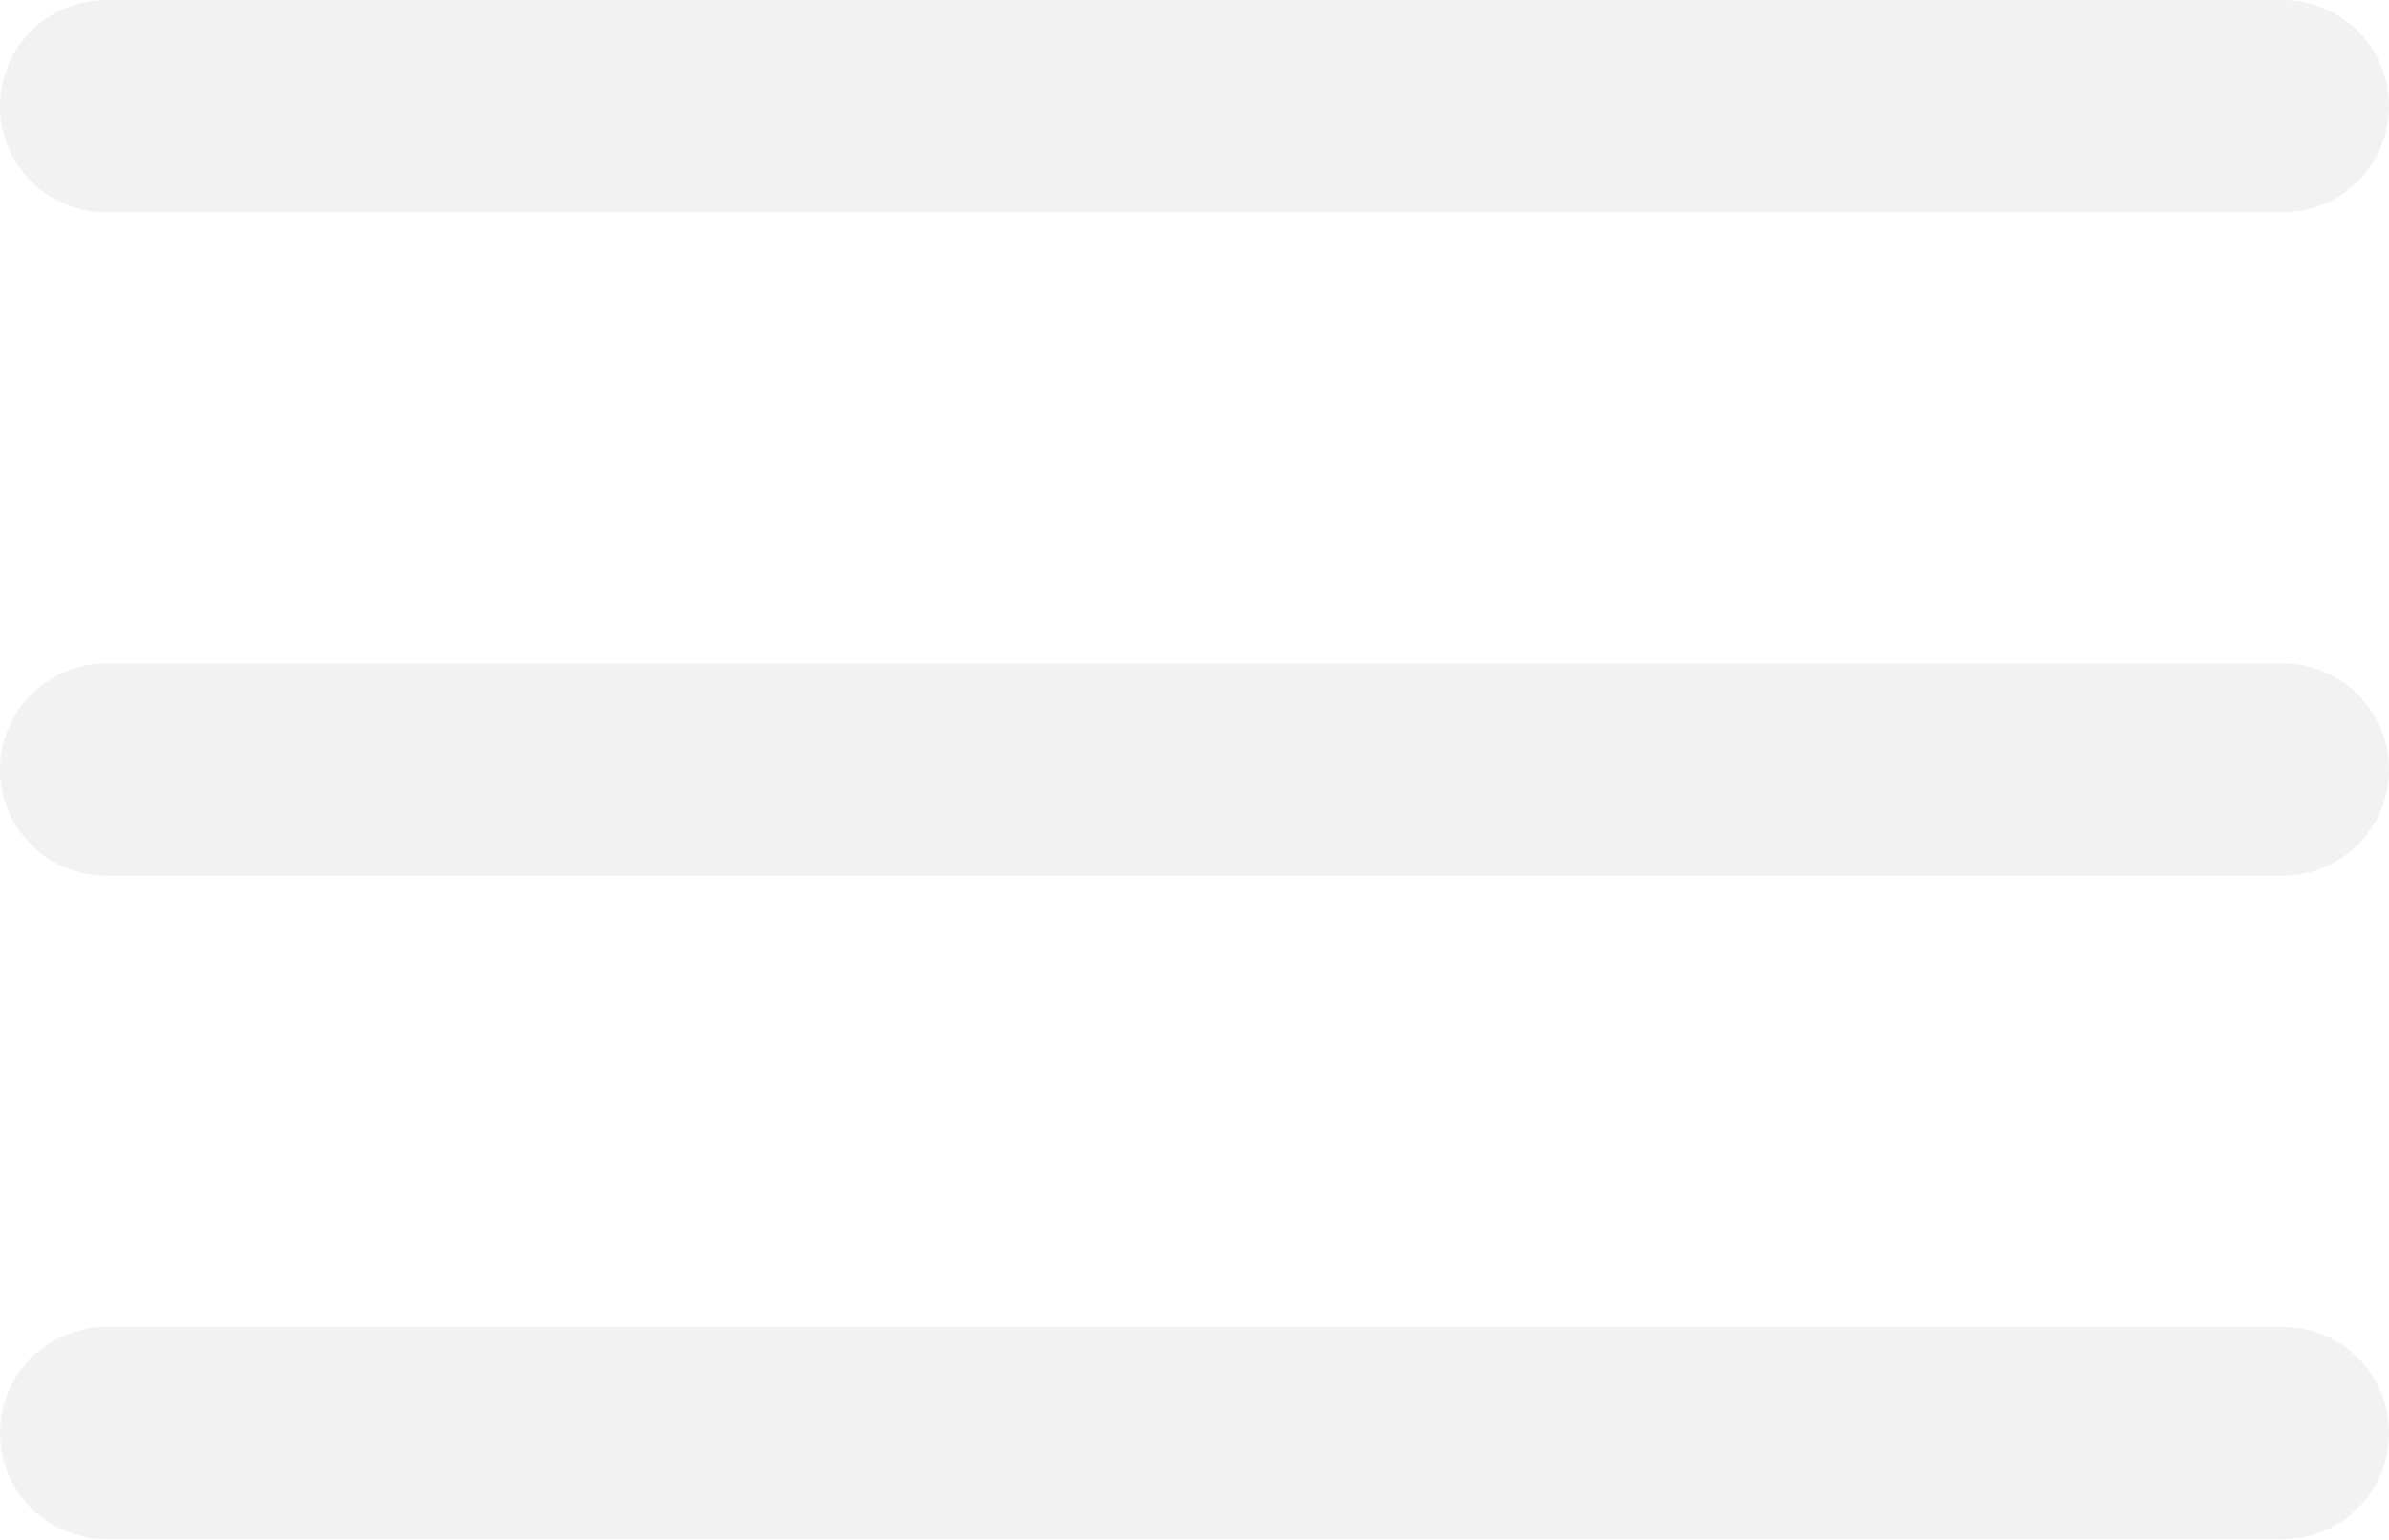
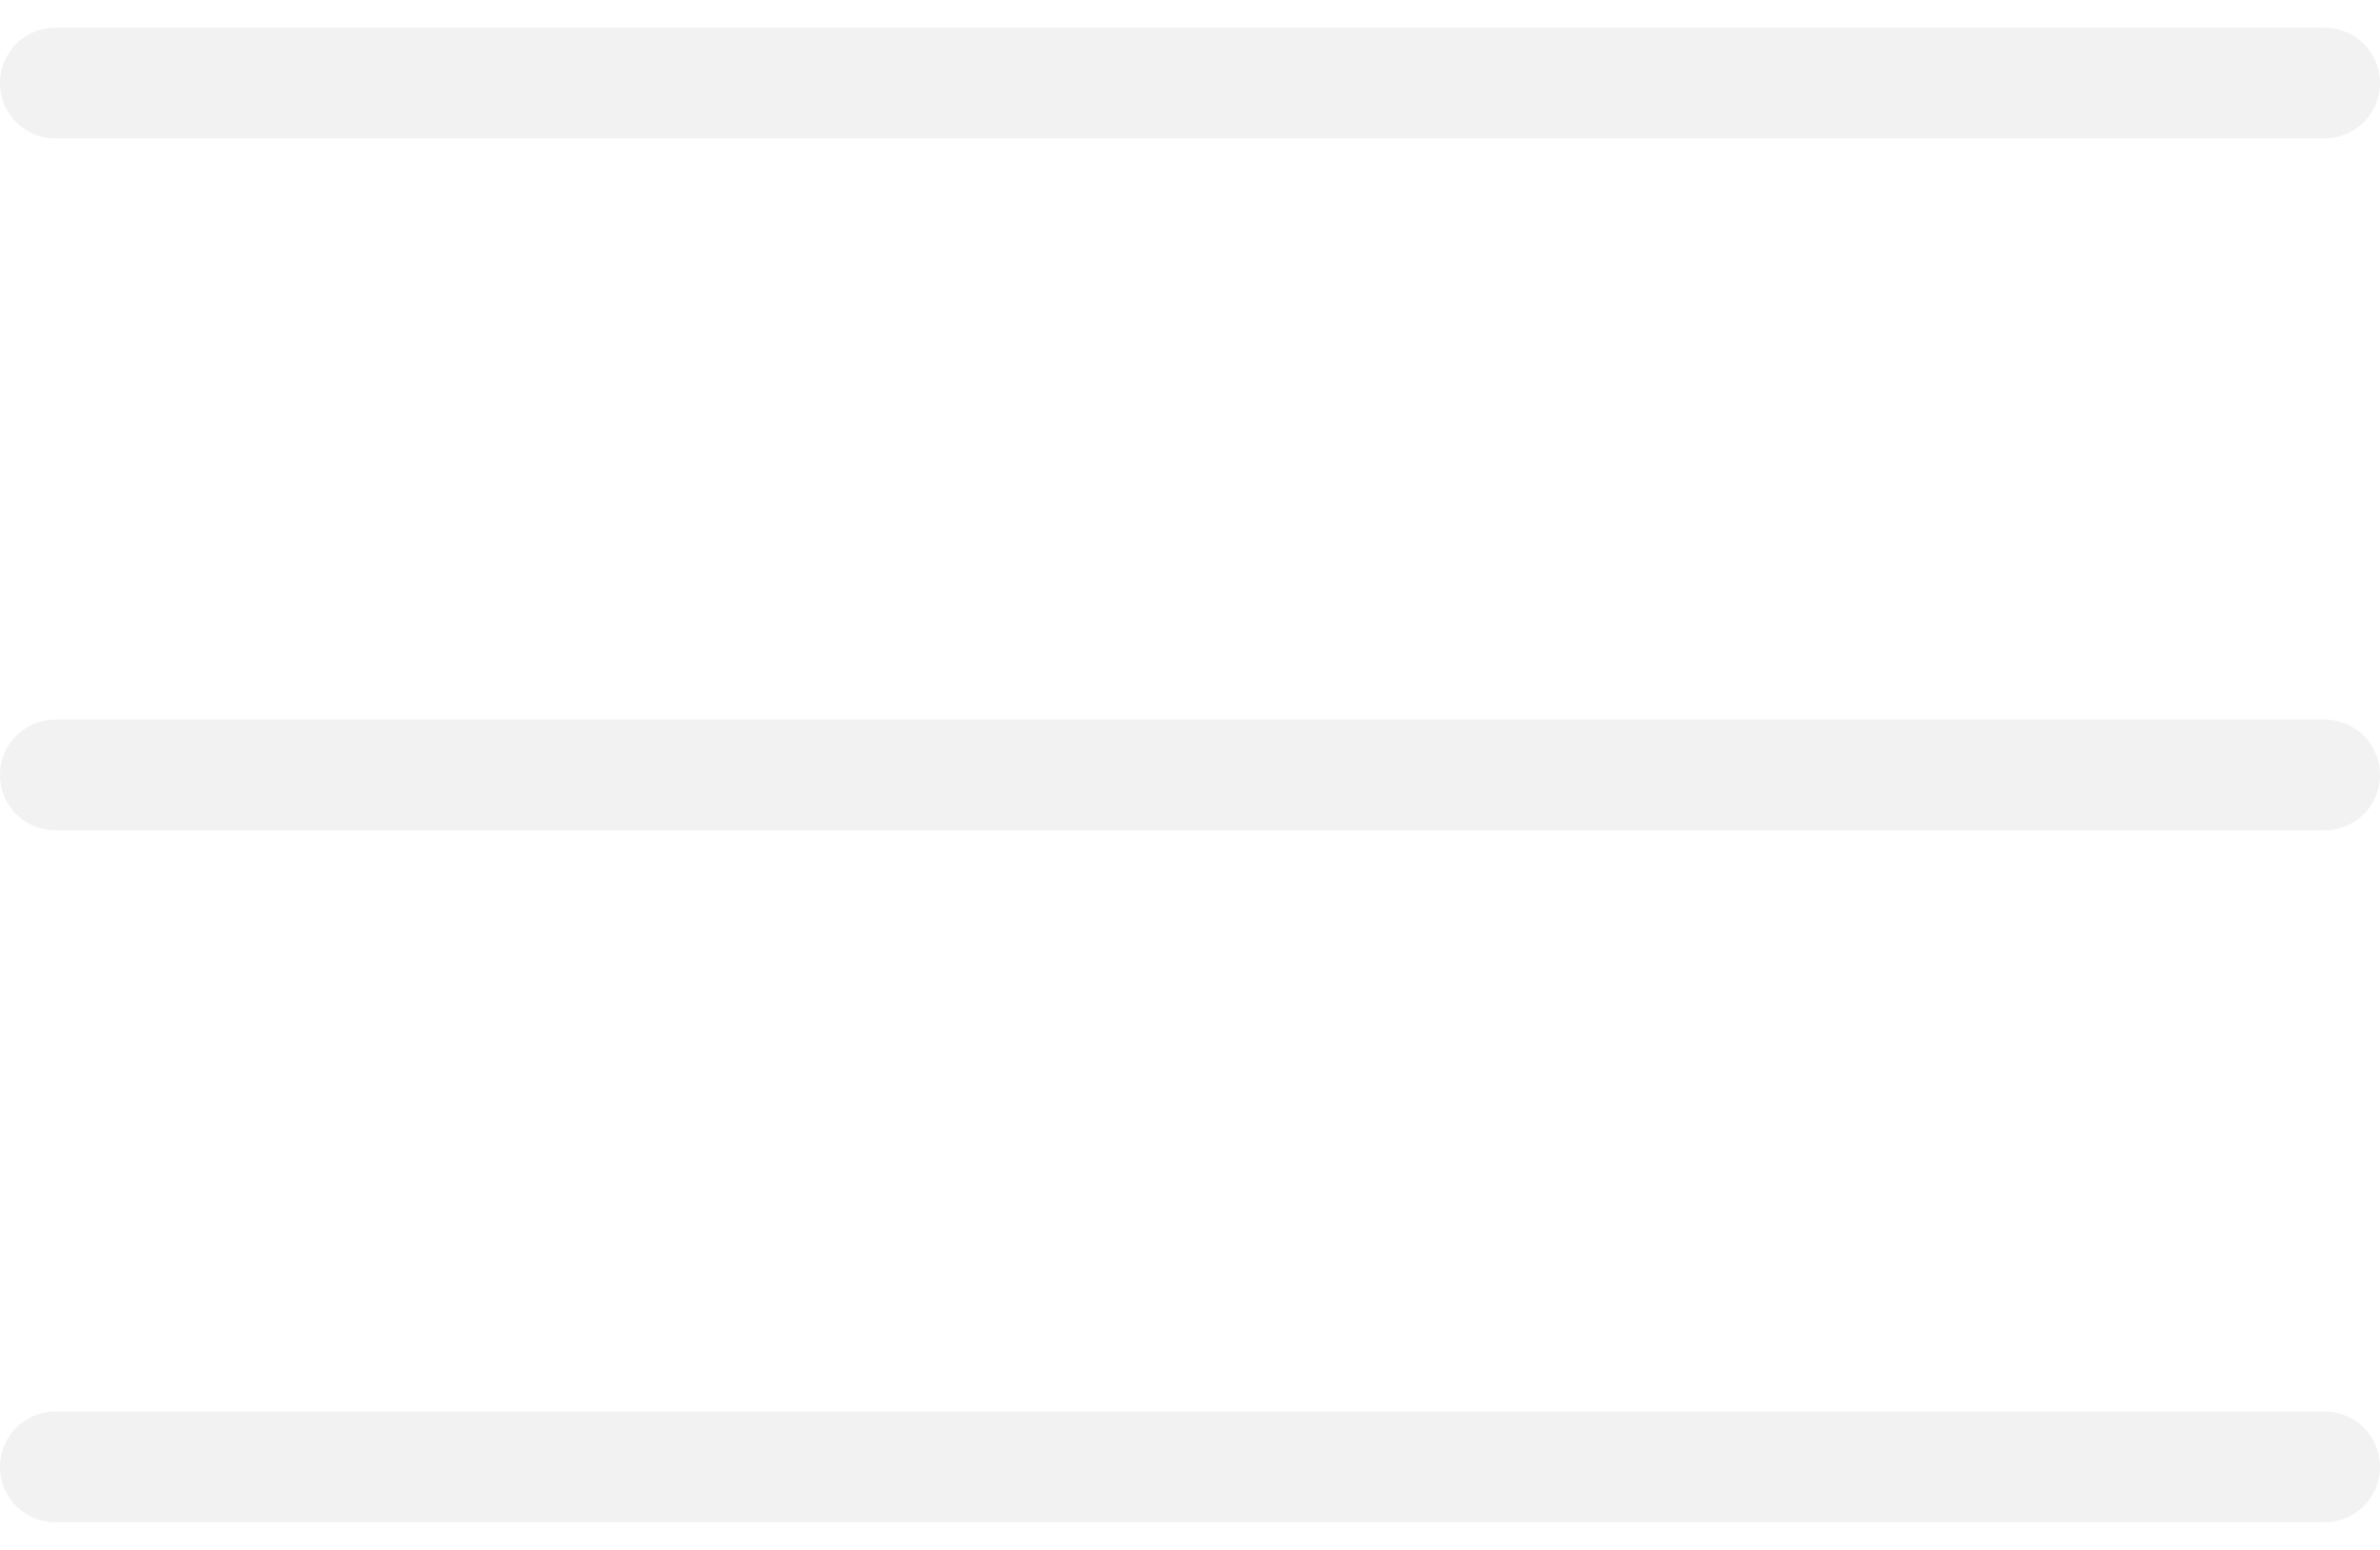
- <svg xmlns="http://www.w3.org/2000/svg" width="45" height="29" viewBox="0 0 45 29" fill="none" stroke="#F2F2F2">
-   <path d="M2 2H43M2 14.5H43M2 27H43" stroke-width="4" stroke-linecap="round" stroke-linejoin="round" />
+ <svg xmlns="http://www.w3.org/2000/svg" width="43" height="28" viewBox="0 0 43 28" fill="none">
+   <path d="M1 1.5H42M1 14H42M1 26.5H42" stroke="#F2F2F2" stroke-width="2" stroke-linecap="round" stroke-linejoin="round" />
</svg>
